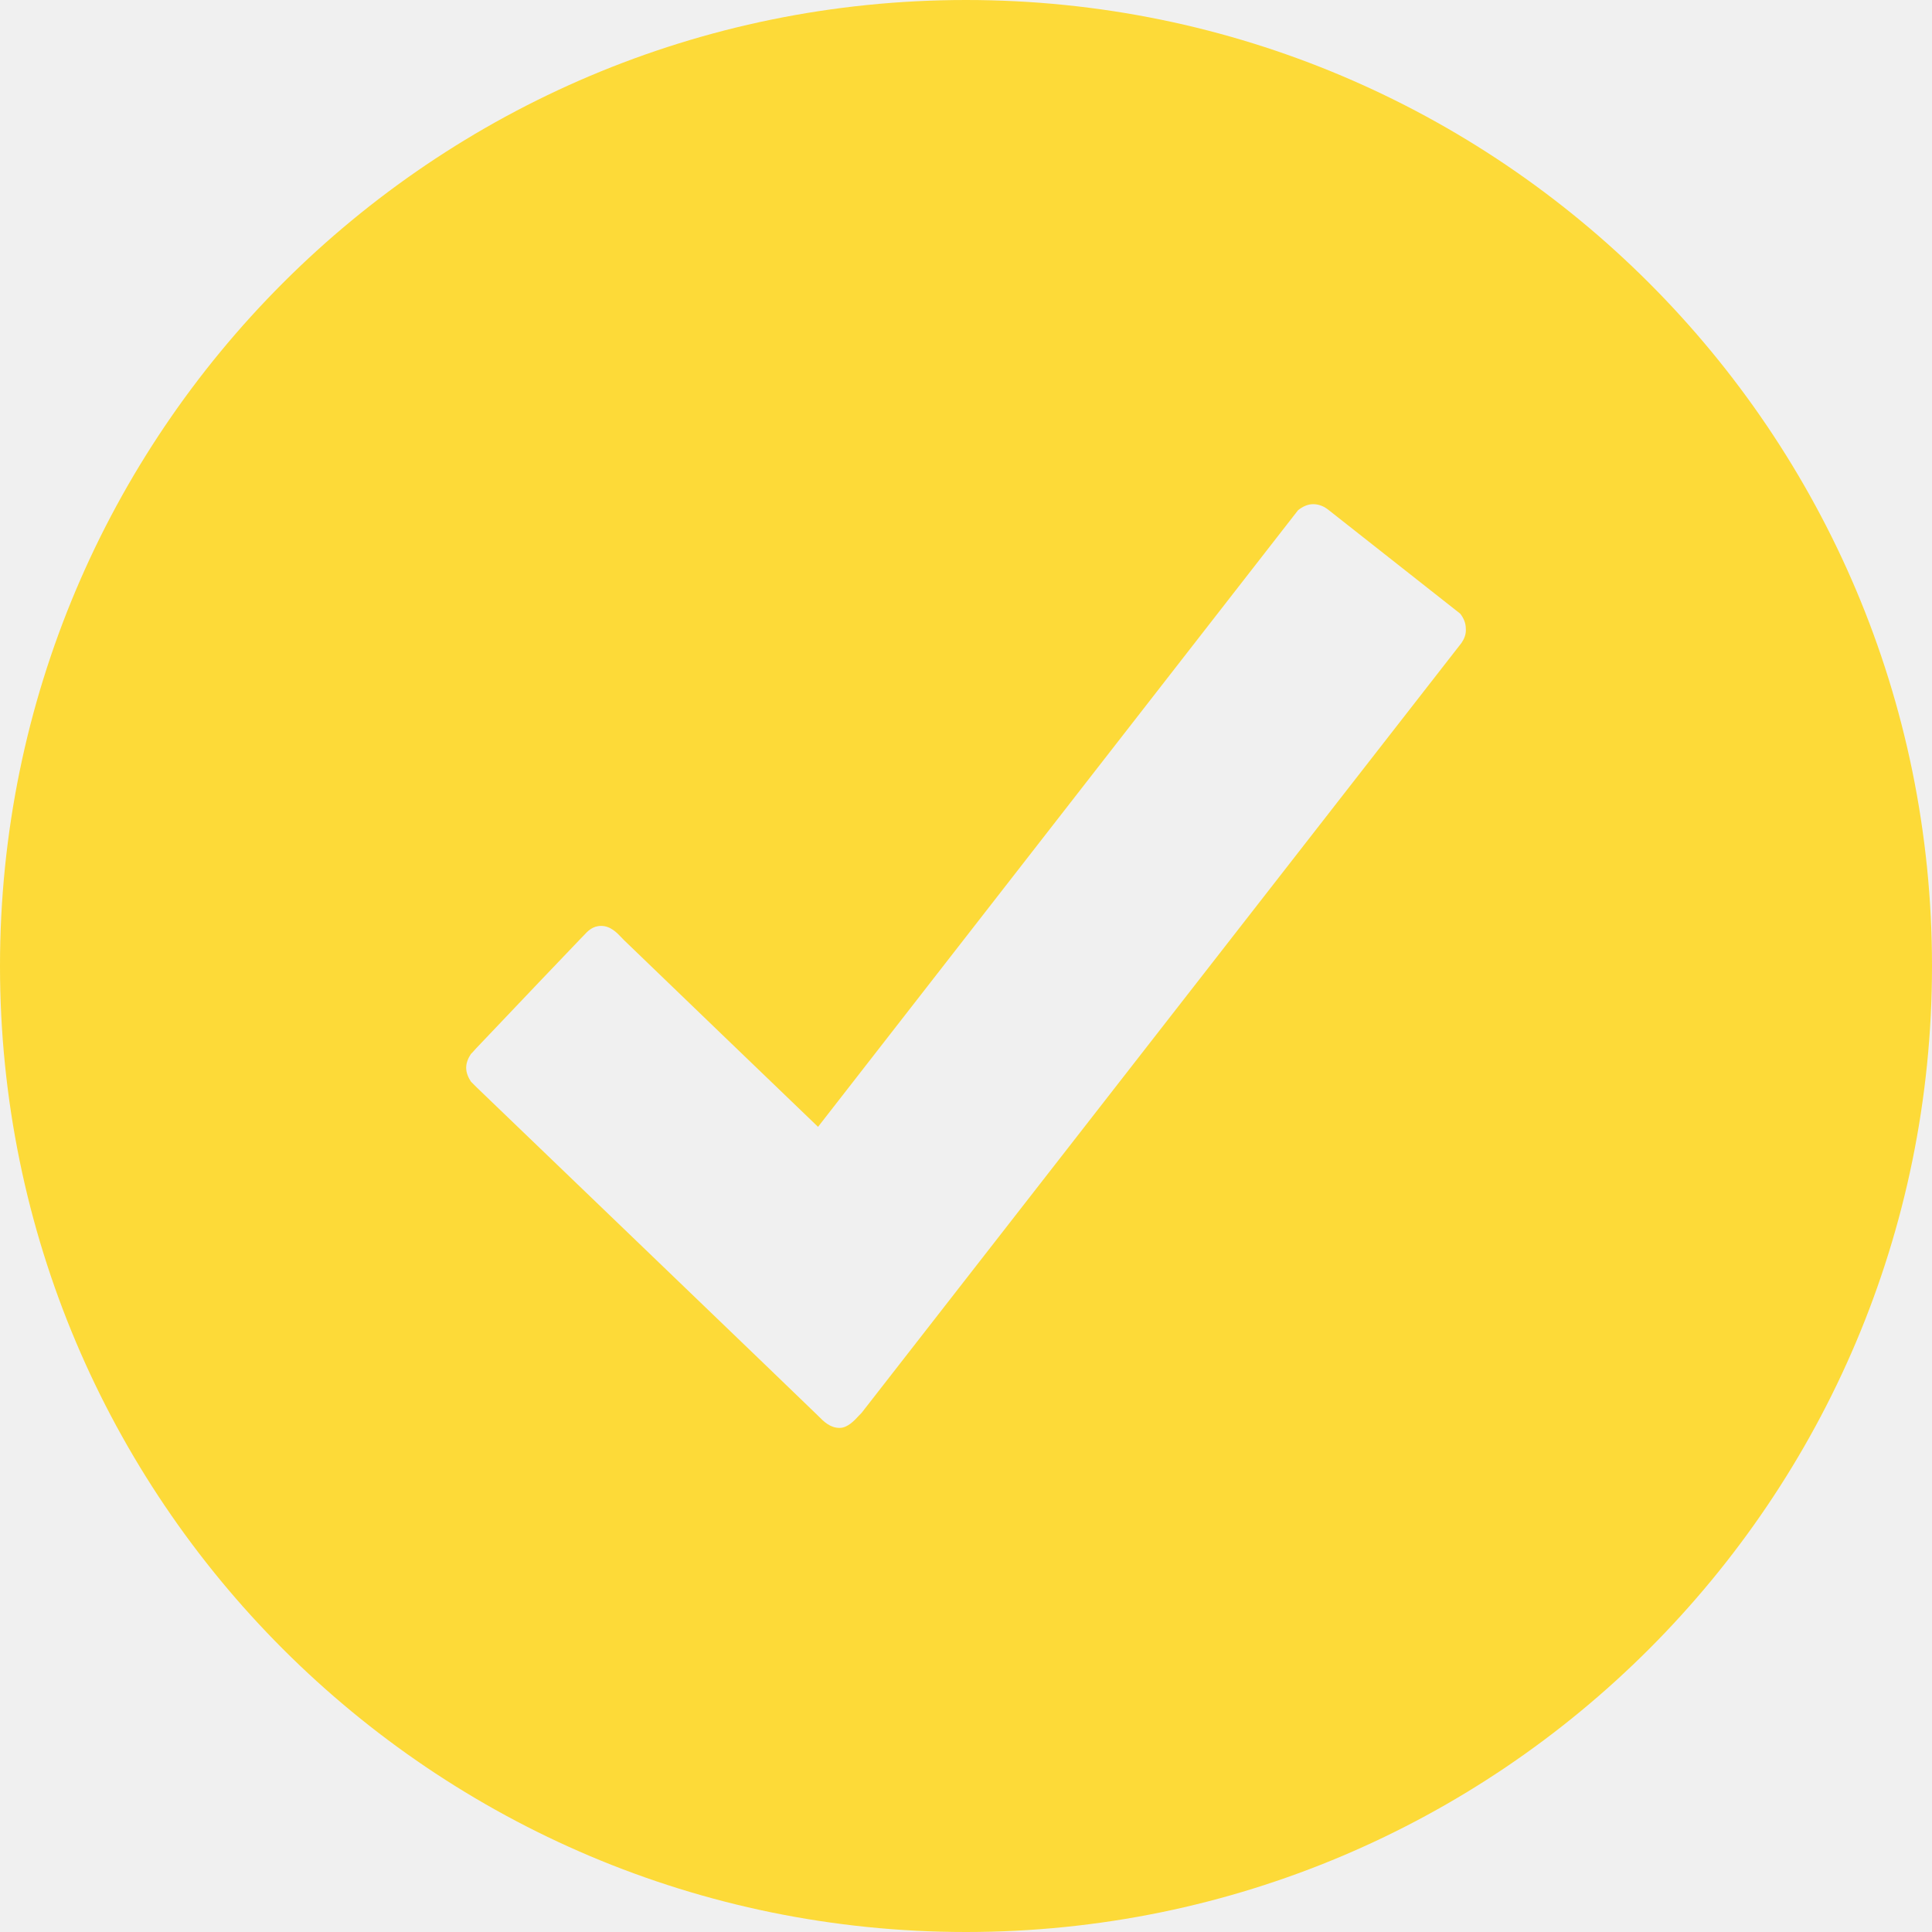
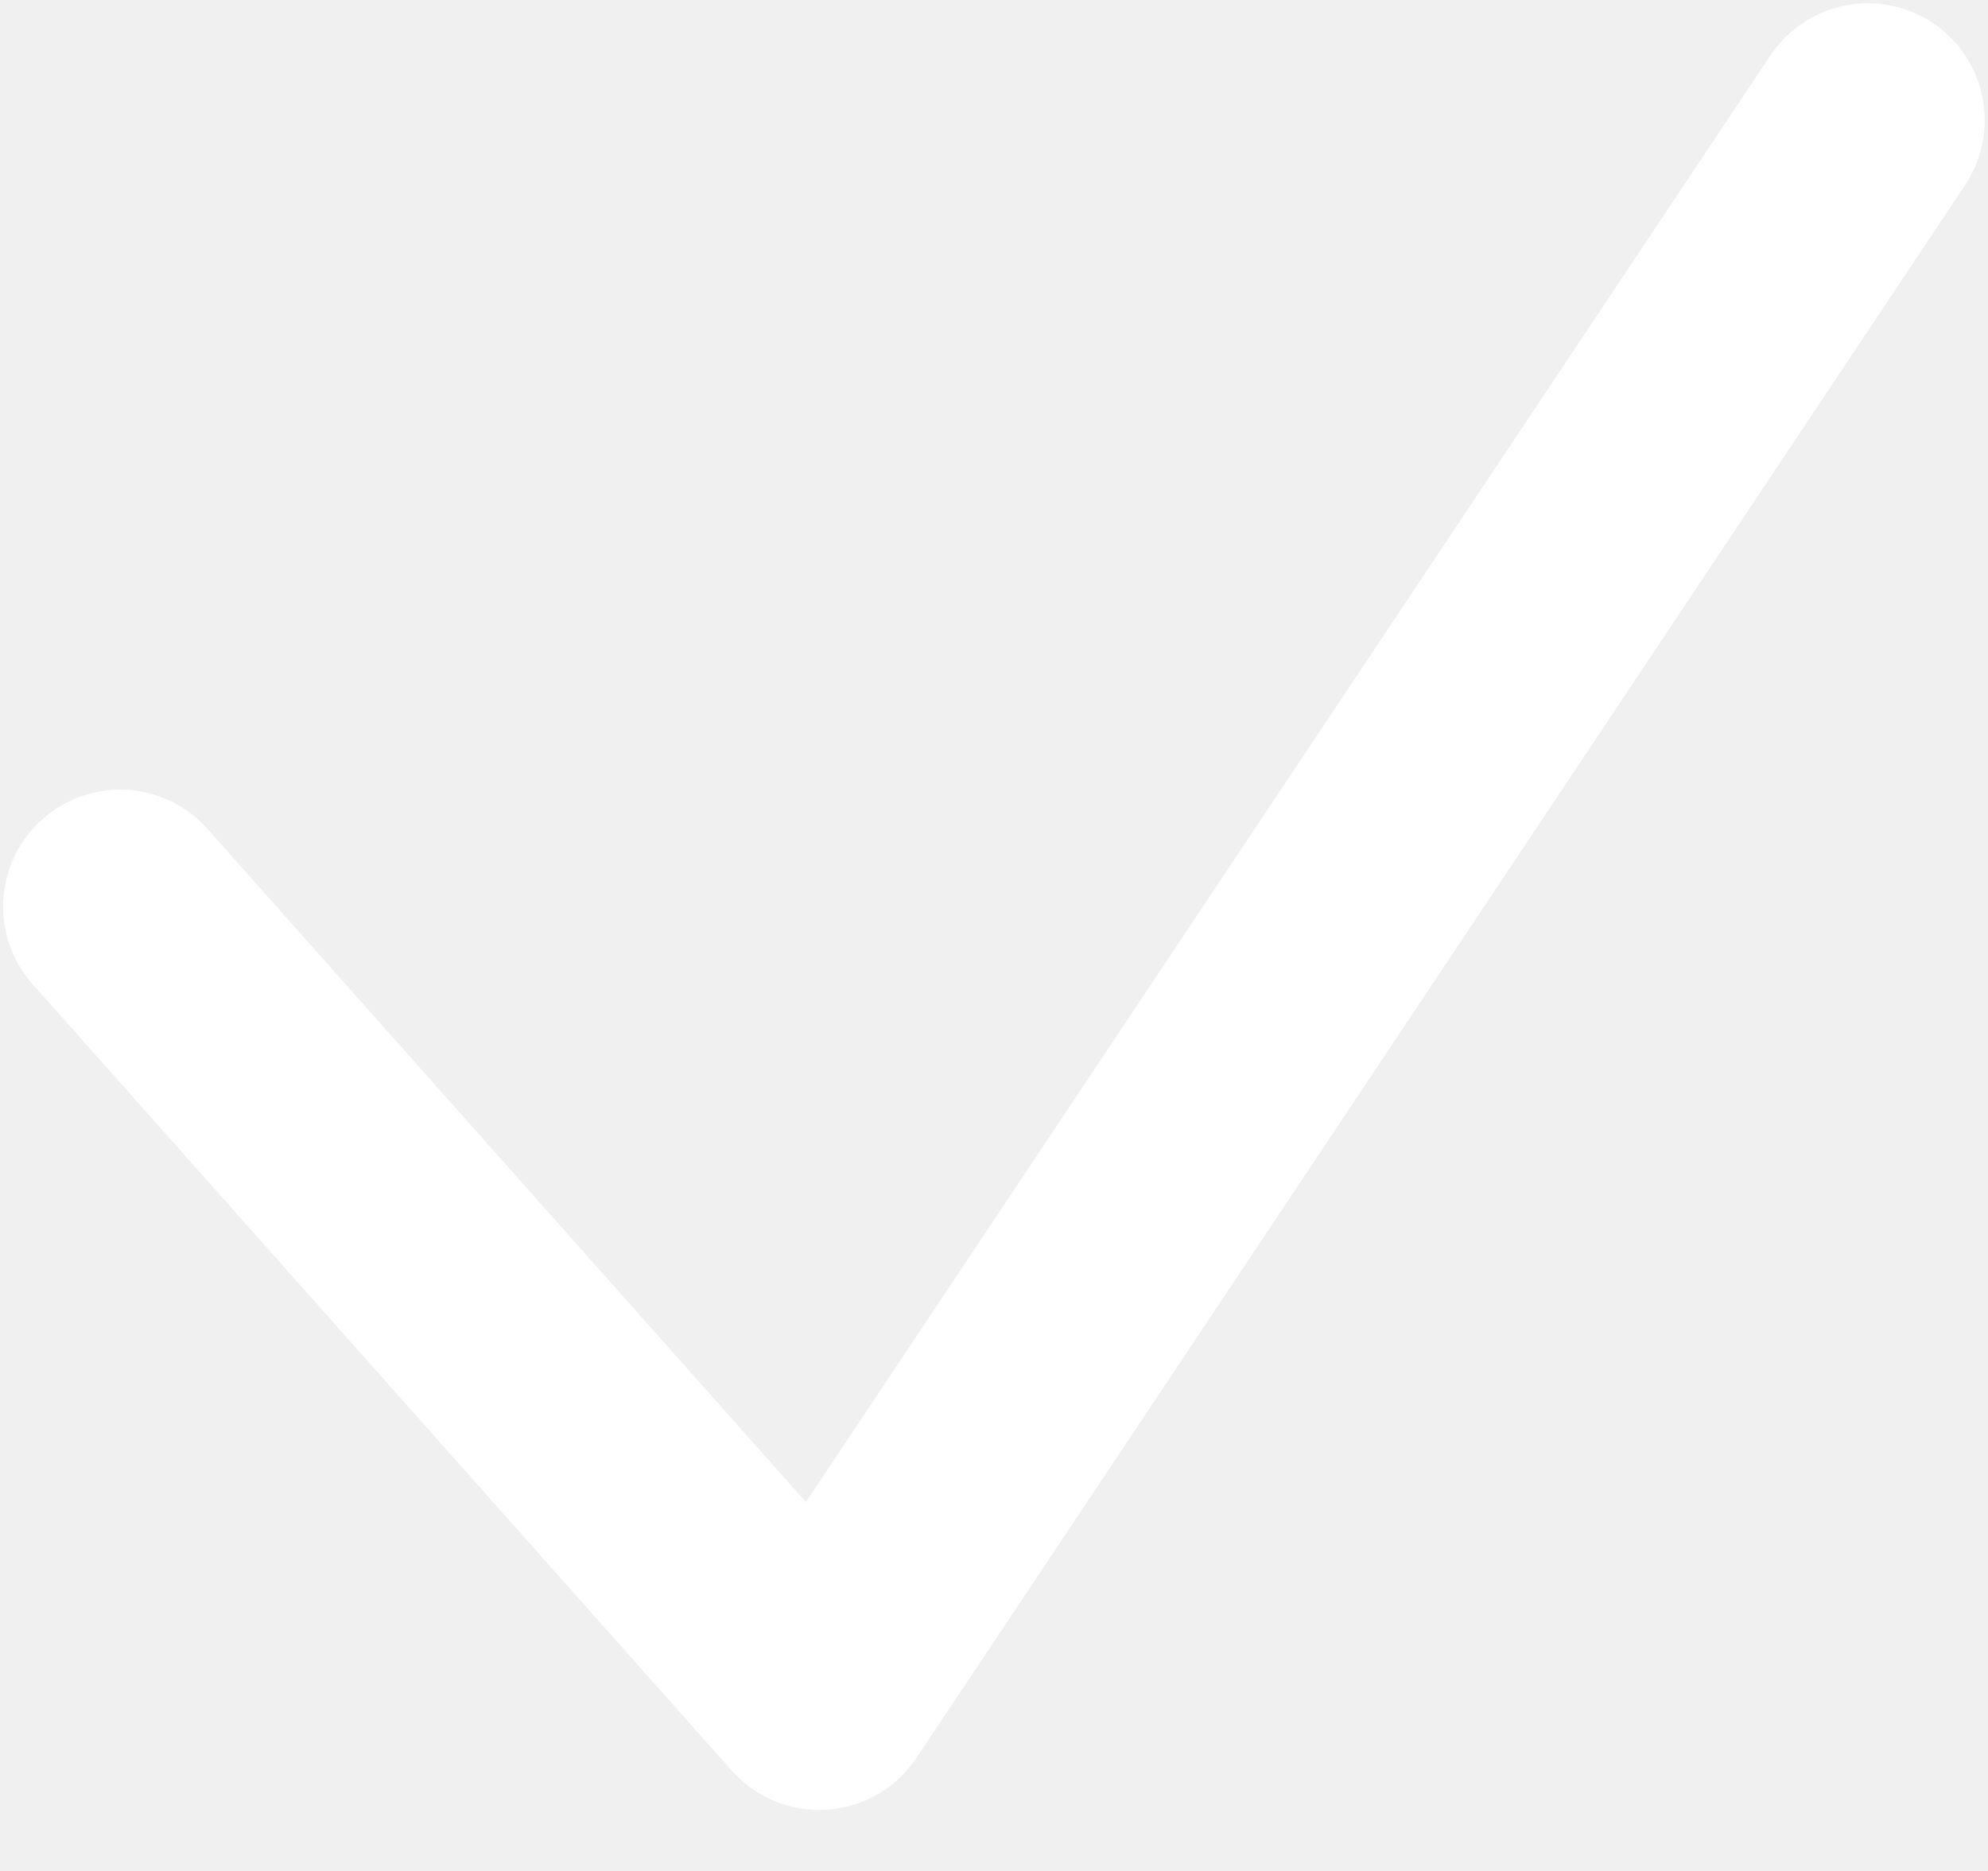
- <svg xmlns="http://www.w3.org/2000/svg" width="24" height="24" viewBox="0 0 24 24" fill="none">
-   <path fill-rule="evenodd" clip-rule="evenodd" d="M0 12C0 5.373 5.373 0 12 0C18.627 0 24 5.373 24 12C24 18.627 18.627 24 12 24C5.373 24 0 18.627 0 12ZM10.704 17.55L18.155 7.987C18.188 7.939 18.214 7.88 18.209 7.811C18.209 7.741 18.182 7.677 18.139 7.623L16.5 6.332C16.446 6.289 16.382 6.263 16.312 6.263C16.243 6.263 16.179 6.295 16.125 6.338L10.162 13.998C10.162 13.998 7.816 11.743 7.752 11.679C7.743 11.67 7.734 11.66 7.724 11.65C7.663 11.586 7.584 11.502 7.468 11.502C7.361 11.502 7.302 11.565 7.245 11.627C7.233 11.639 7.222 11.651 7.211 11.662C7.157 11.716 6.321 12.595 5.909 13.029C5.888 13.055 5.871 13.071 5.85 13.093C5.818 13.141 5.791 13.2 5.791 13.264C5.791 13.329 5.818 13.387 5.85 13.436L5.93 13.516C5.93 13.516 10.088 17.512 10.157 17.582C10.16 17.585 10.163 17.588 10.165 17.59C10.233 17.659 10.312 17.738 10.43 17.738C10.529 17.738 10.613 17.647 10.672 17.583C10.684 17.571 10.694 17.559 10.704 17.55Z" fill="#FDDA38" />
+ <svg xmlns="http://www.w3.org/2000/svg" width="17" height="16" viewBox="0 0 17 16" fill="none">
+   <path d="M1.027 7.753L7.005 14.478L15.972 1.028" stroke="white" stroke-width="2" stroke-linecap="round" stroke-linejoin="round" />
</svg>
